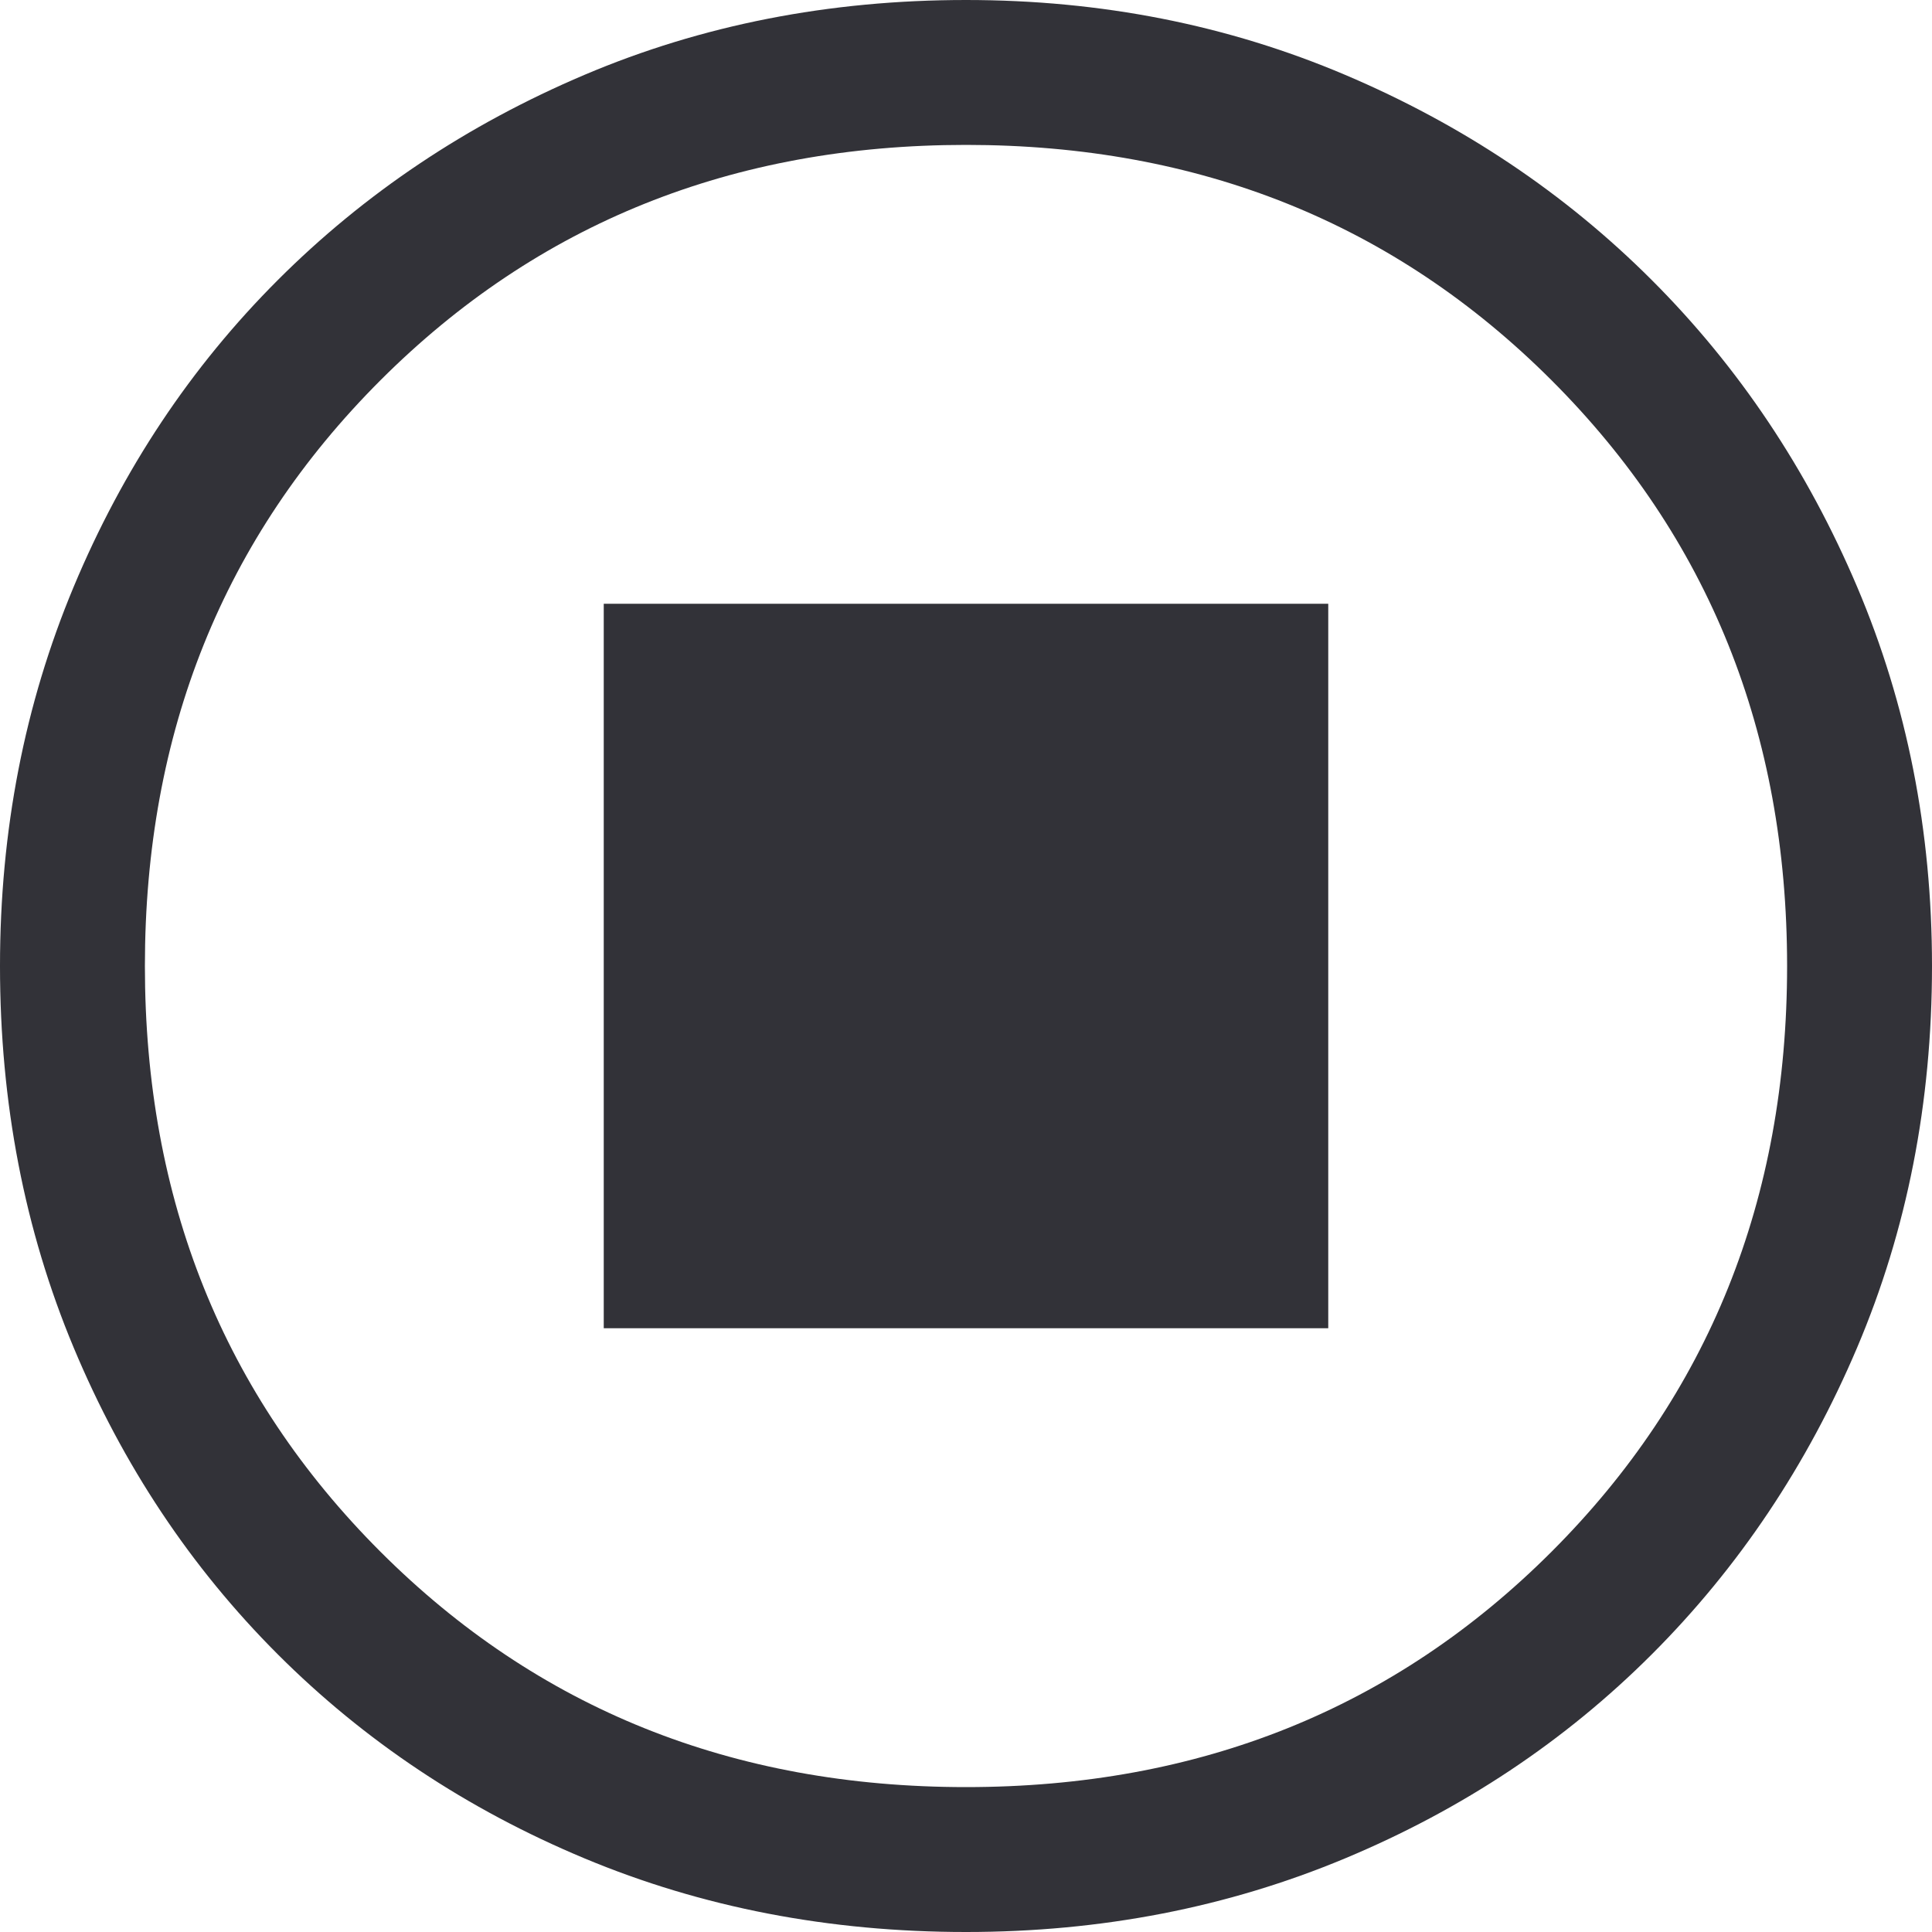
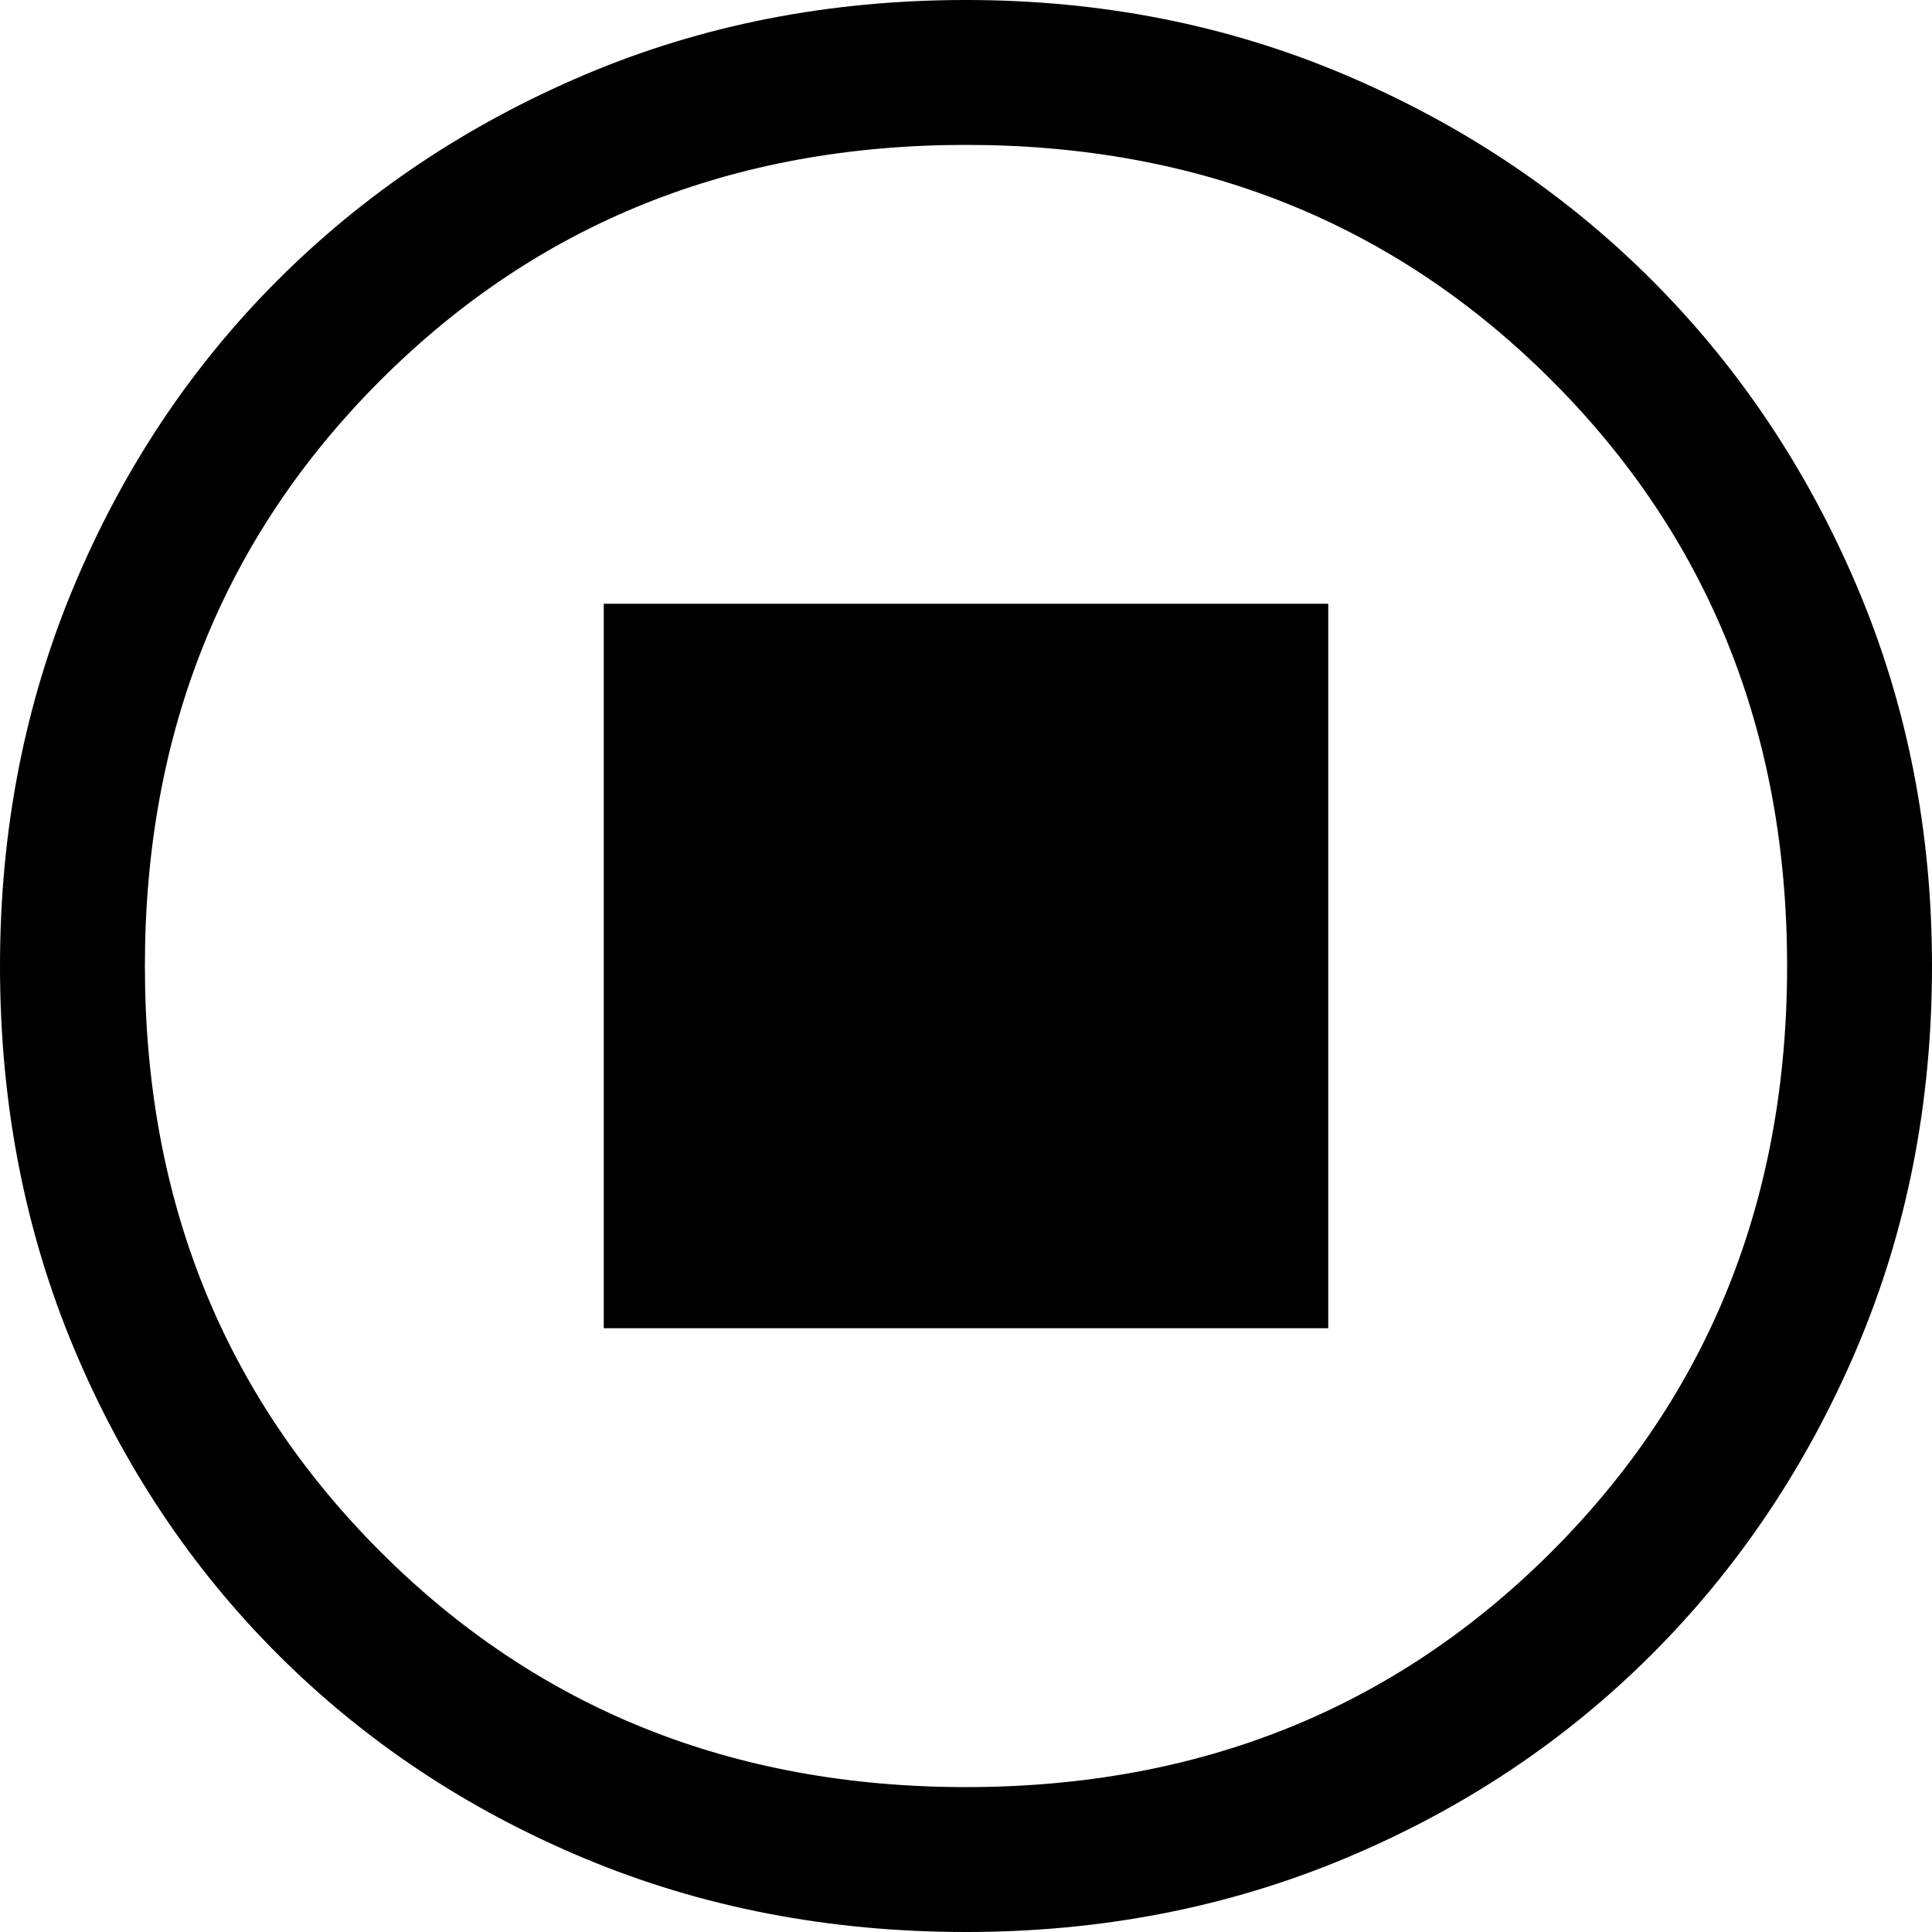
<svg xmlns="http://www.w3.org/2000/svg" width="48" height="48" viewBox="0 0 48 48" fill="none">
-   <path d="M24 48C20.6 48 17.44 47.39 14.52 46.17C11.6 44.95 9.06 43.26 6.9 41.1C4.74 38.94 3.05 36.4 1.83 33.48C0.61 30.56 0 27.4 0 24C0 20.64 0.61 17.5 1.83 14.58C3.05 11.66 4.74 9.12 6.9 6.96C9.06 4.8 11.6 3.1 14.52 1.86C17.44 0.62 20.6 0 24 0C27.36 0 30.5 0.62 33.42 1.86C36.34 3.1 38.88 4.8 41.04 6.96C43.2 9.12 44.9 11.66 46.14 14.58C47.38 17.5 48 20.64 48 24C48 27.4 47.38 30.56 46.14 33.48C44.9 36.4 43.2 38.94 41.04 41.1C38.88 43.26 36.34 44.95 33.42 46.17C30.5 47.39 27.36 48 24 48ZM24 44.4C29.8 44.4 34.65 42.45 38.55 38.55C42.45 34.65 44.4 29.8 44.4 24C44.4 18.2 42.45 13.35 38.55 9.45C34.65 5.55 29.8 3.6 24 3.6C18.2 3.6 13.35 5.55 9.45 9.45C5.55 13.35 3.6 18.2 3.6 24C3.6 29.8 5.55 34.65 9.45 38.55C13.35 42.45 18.2 44.4 24 44.4ZM15 33H33V15H15V33Z" fill="#323238" />
+   <path d="M24 48C20.6 48 17.44 47.39 14.52 46.17C11.6 44.95 9.06 43.26 6.9 41.1C4.74 38.94 3.05 36.4 1.83 33.48C0.61 30.56 0 27.4 0 24C0 20.64 0.61 17.5 1.83 14.58C3.05 11.66 4.74 9.12 6.9 6.96C9.06 4.8 11.6 3.1 14.52 1.86C17.44 0.62 20.6 0 24 0C27.36 0 30.5 0.62 33.42 1.86C36.34 3.1 38.88 4.8 41.04 6.96C43.2 9.12 44.9 11.66 46.14 14.58C47.38 17.5 48 20.64 48 24C48 27.4 47.38 30.56 46.14 33.48C44.9 36.4 43.2 38.94 41.04 41.1C38.88 43.26 36.34 44.95 33.42 46.17C30.5 47.39 27.36 48 24 48ZM24 44.4C29.8 44.4 34.65 42.45 38.55 38.55C42.45 34.65 44.4 29.8 44.4 24C44.4 18.2 42.45 13.35 38.55 9.45C34.65 5.55 29.8 3.6 24 3.6C18.2 3.6 13.35 5.55 9.45 9.45C5.55 13.35 3.6 18.2 3.6 24C3.6 29.8 5.55 34.65 9.45 38.55C13.35 42.45 18.2 44.4 24 44.4ZM15 33H33V15H15V33Z" fill="black" />
</svg>
